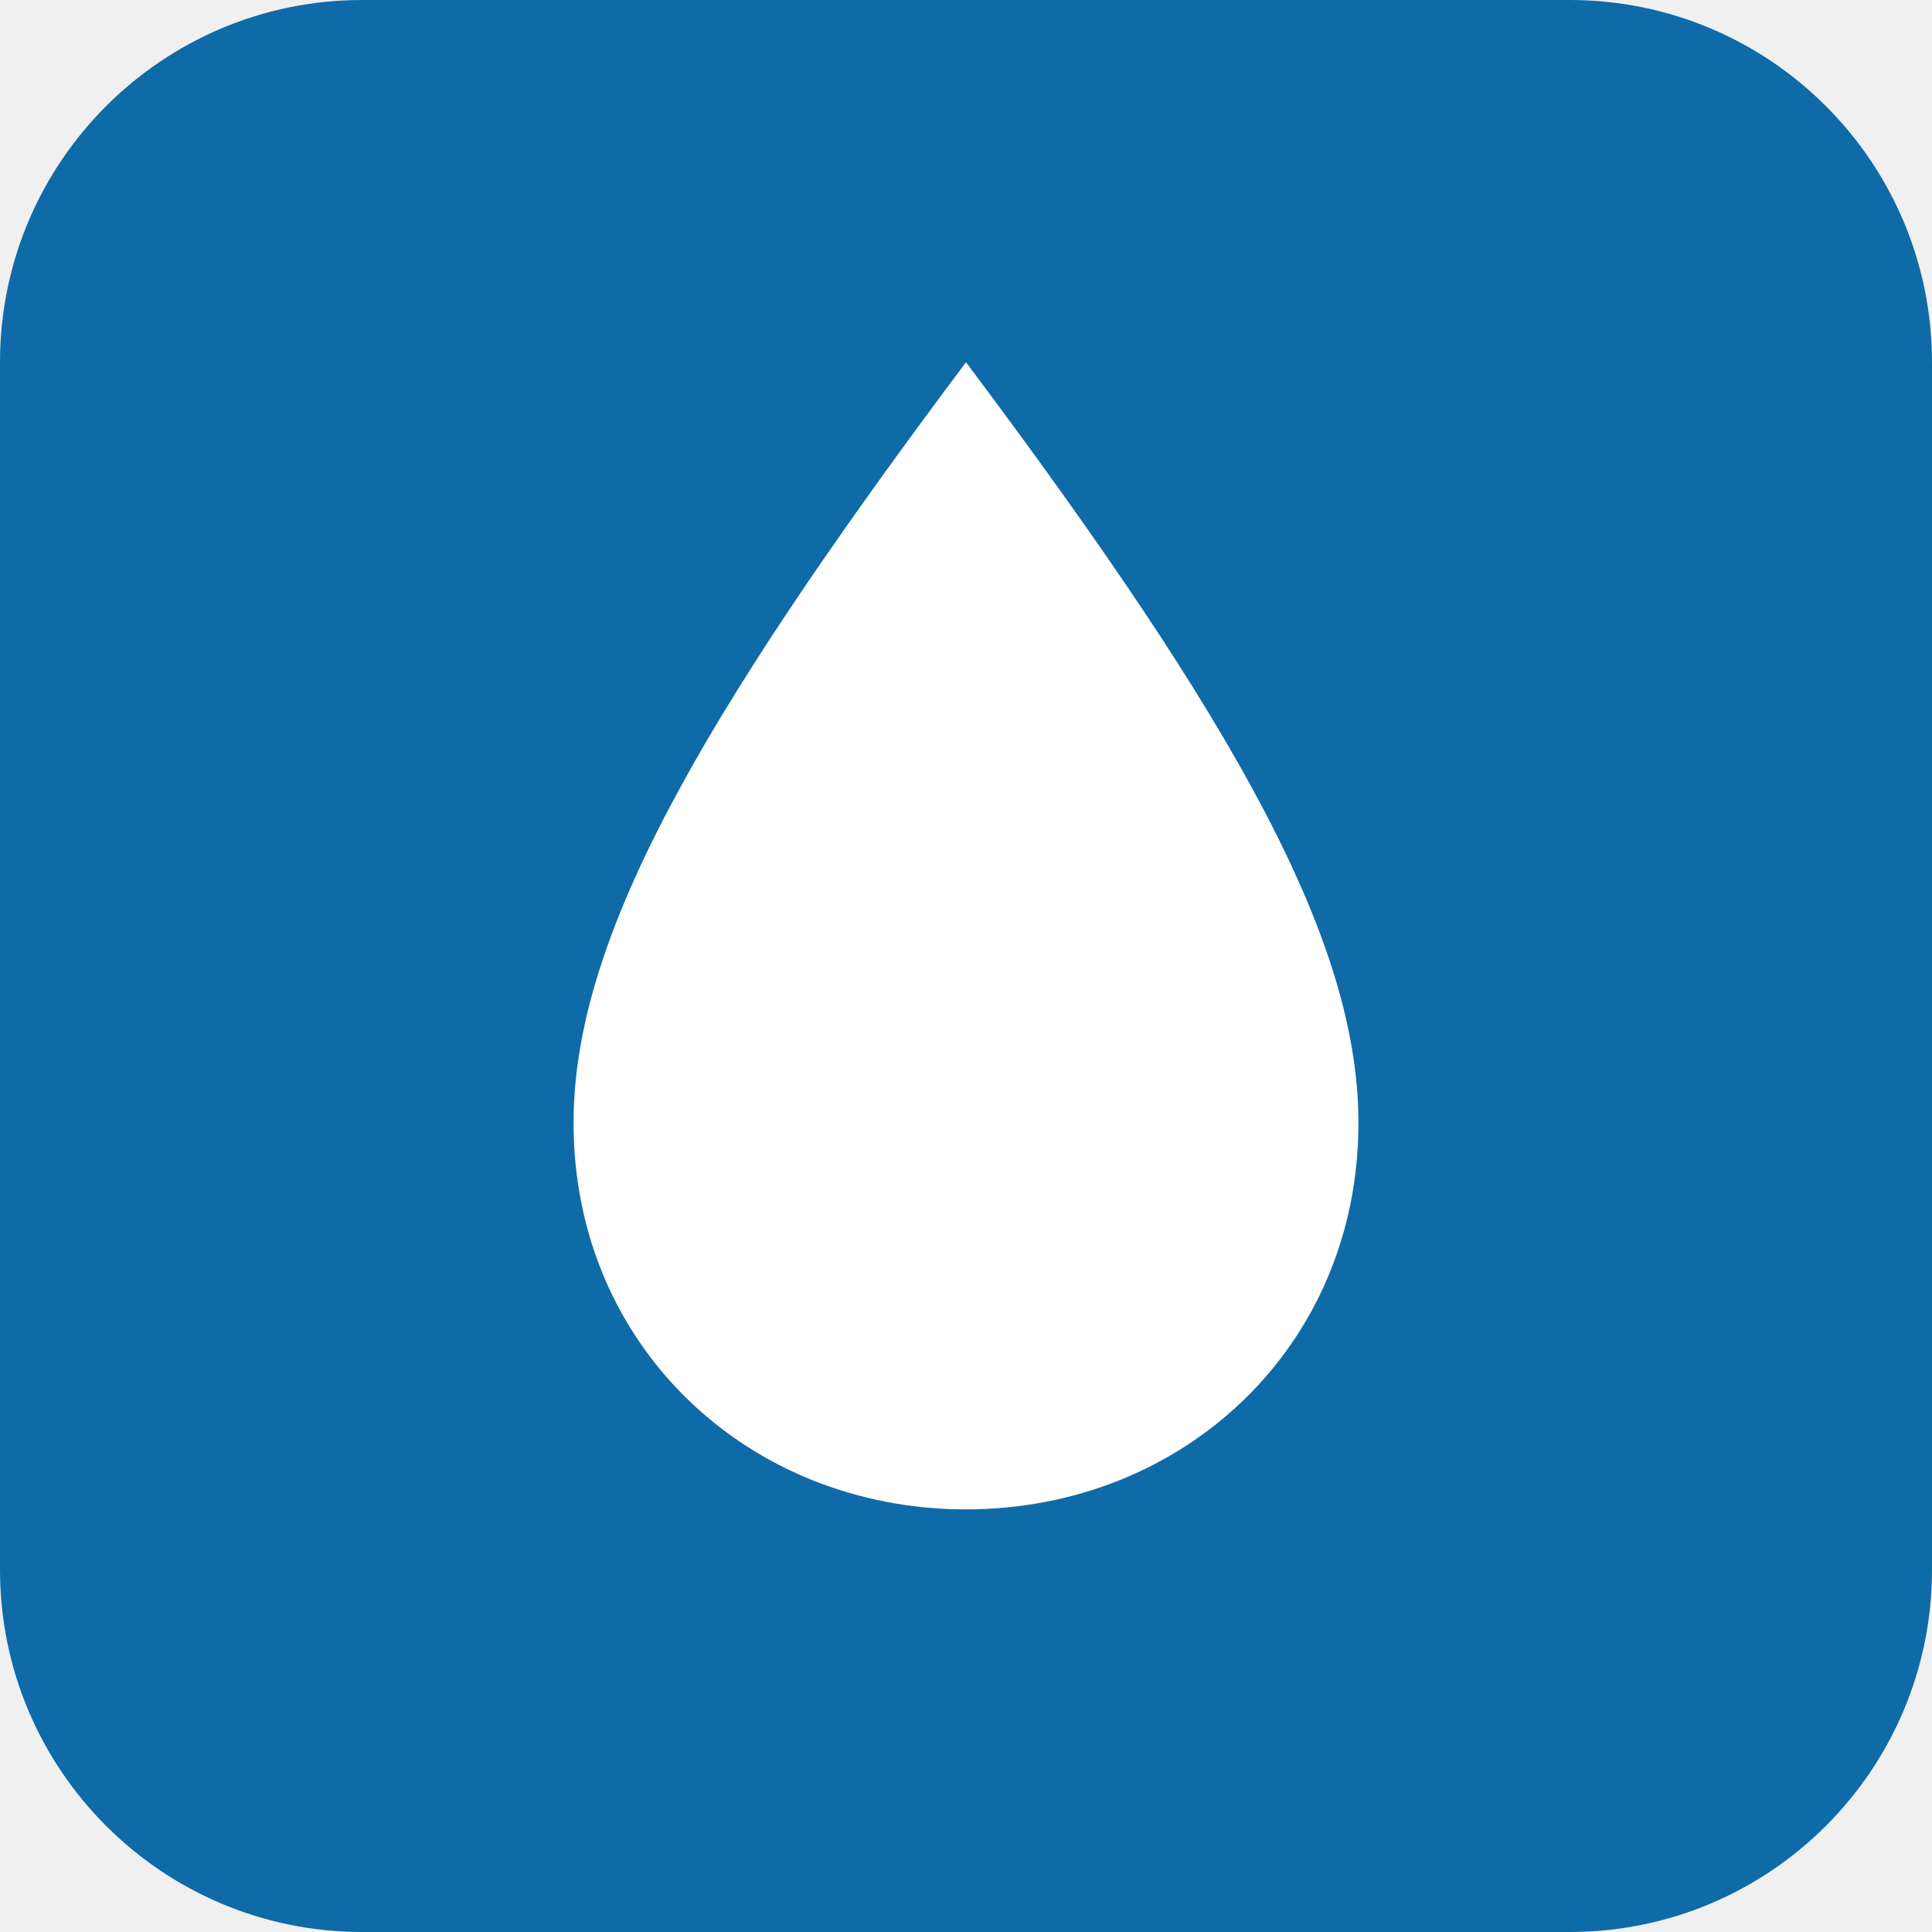
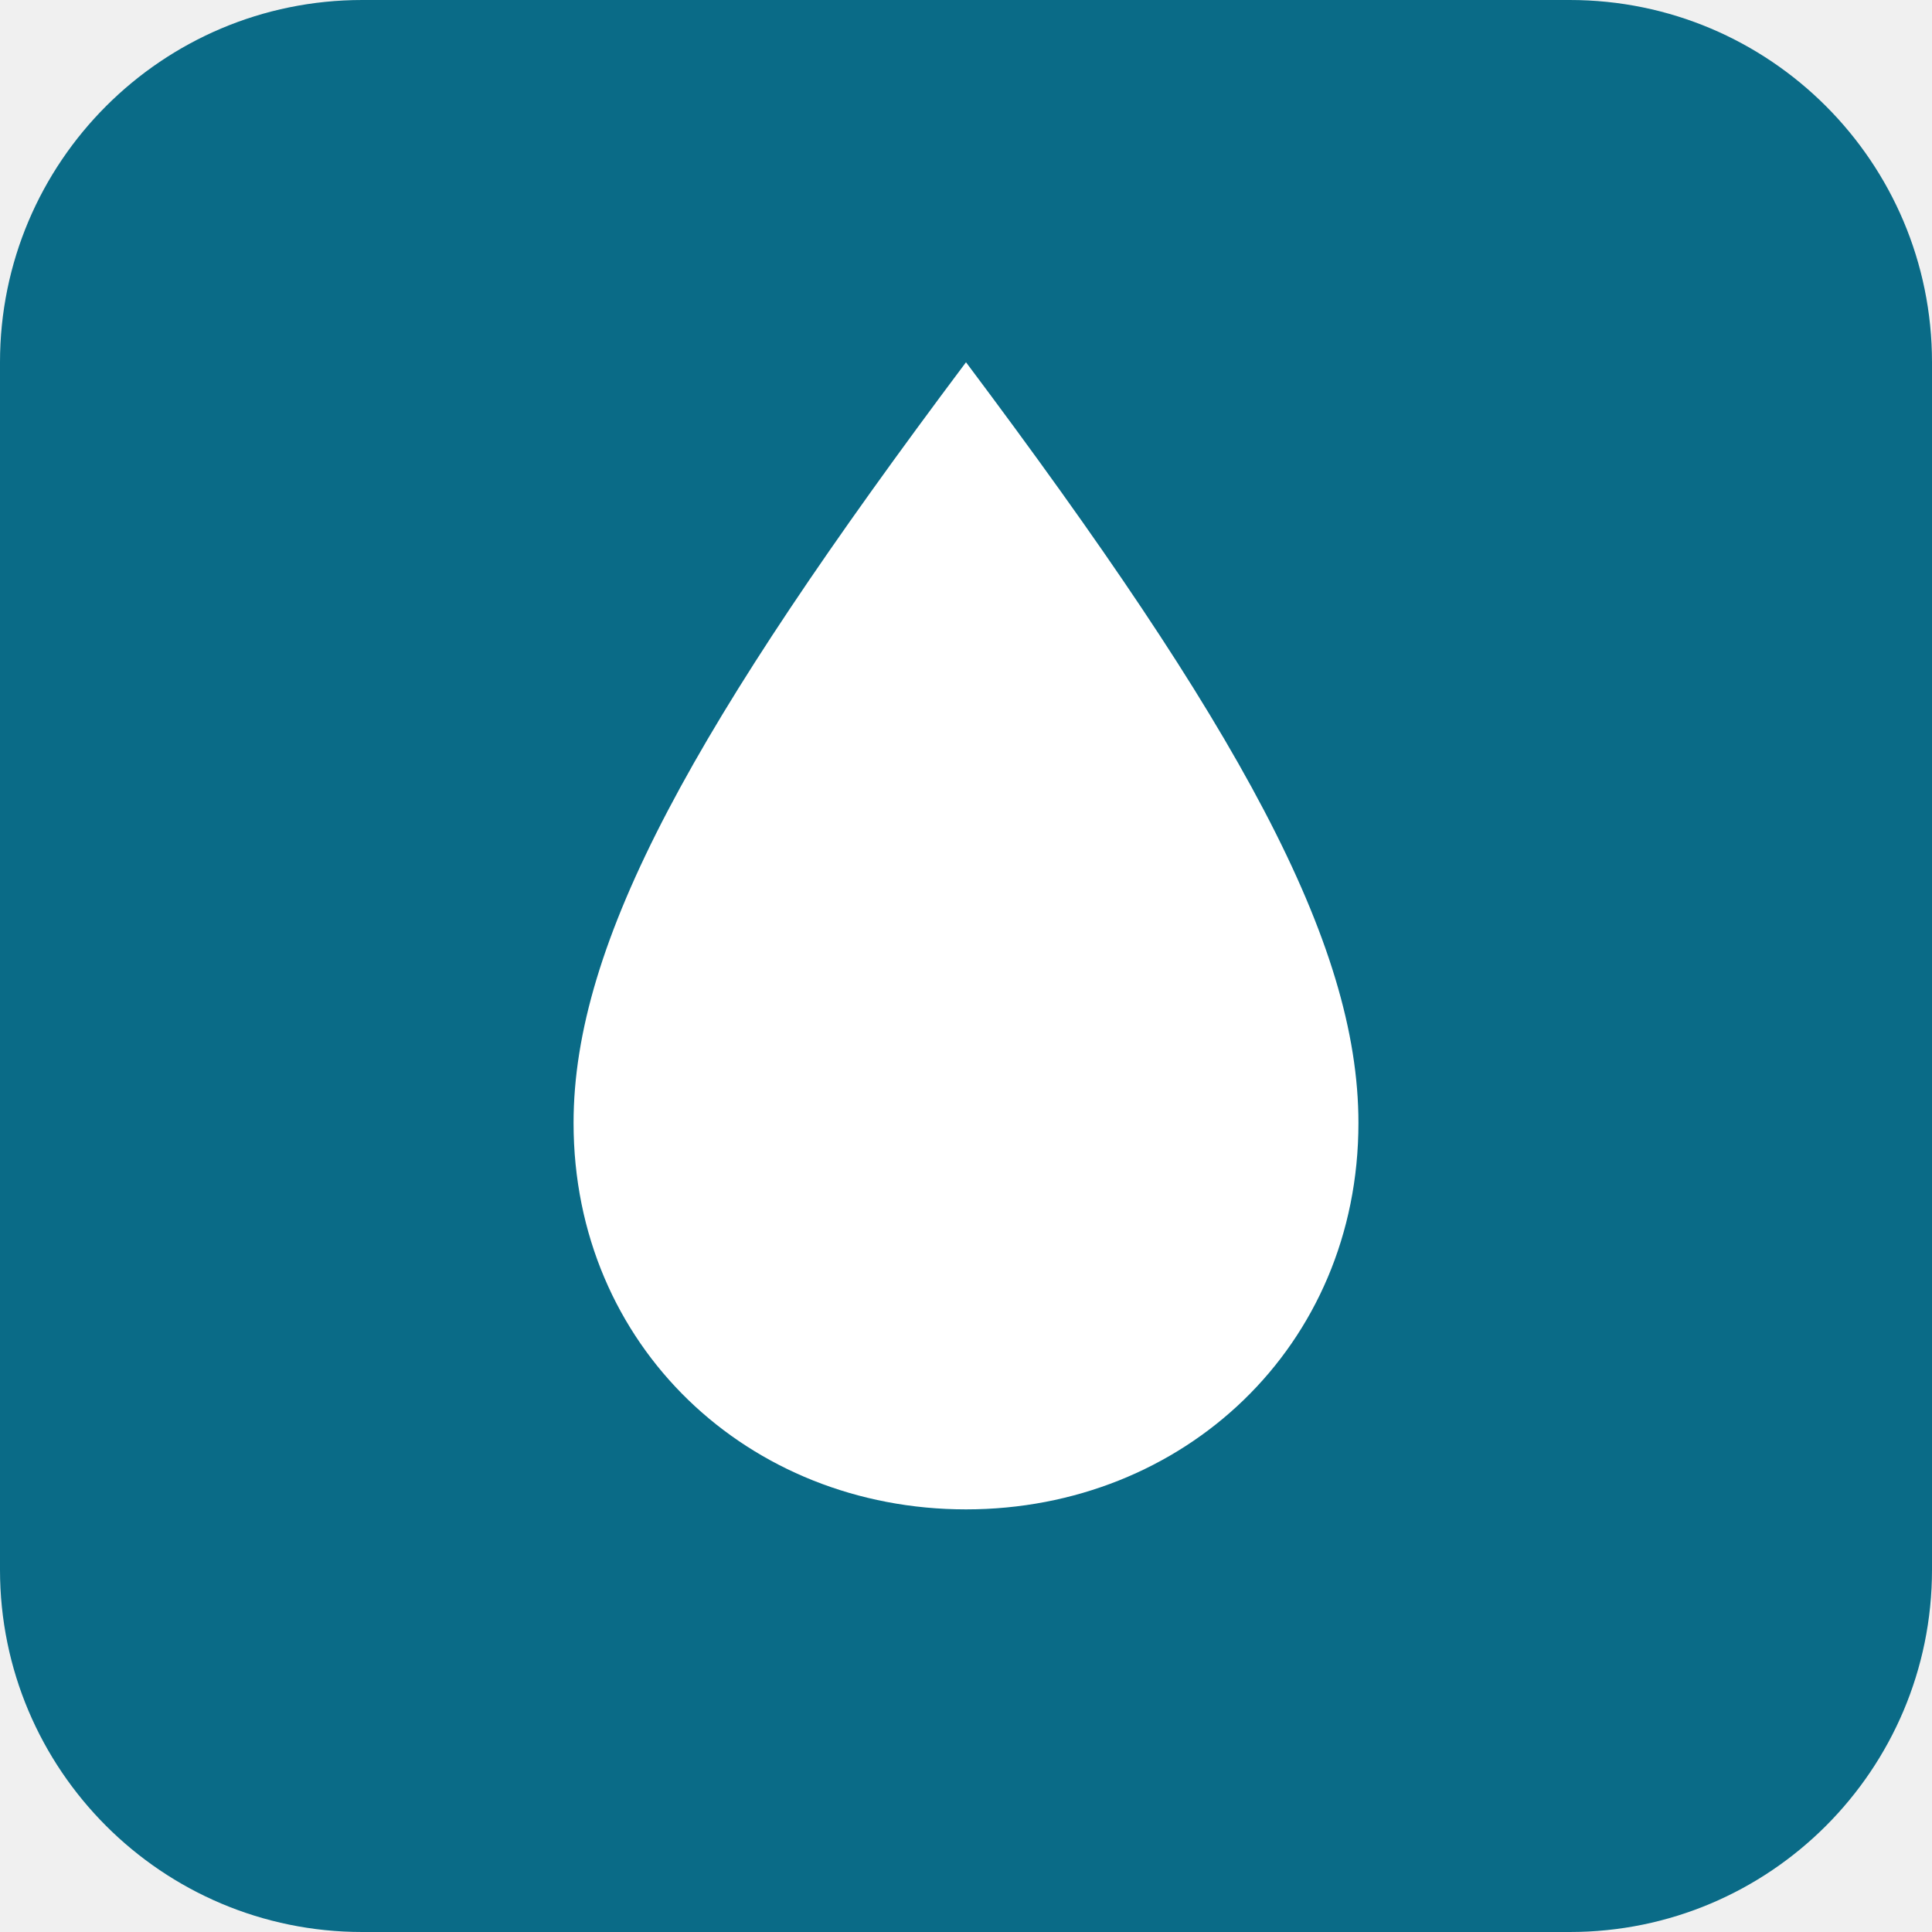
<svg xmlns="http://www.w3.org/2000/svg" viewBox="0 0 32 32">
-   <rect width="32" height="32" rx="6" fill="#0e6ba8" />
+   <rect width="32" height="32" rx="6" fill="#0a6b87" />
  <path d="M16 6c-4.5 6-6.5 9.6-6.5 12.6 0 3.7 2.9 6.4 6.5 6.4s6.5-2.7 6.5-6.4C22.5 15.6 20.5 12 16 6z" fill="#ffffff" />
</svg>
